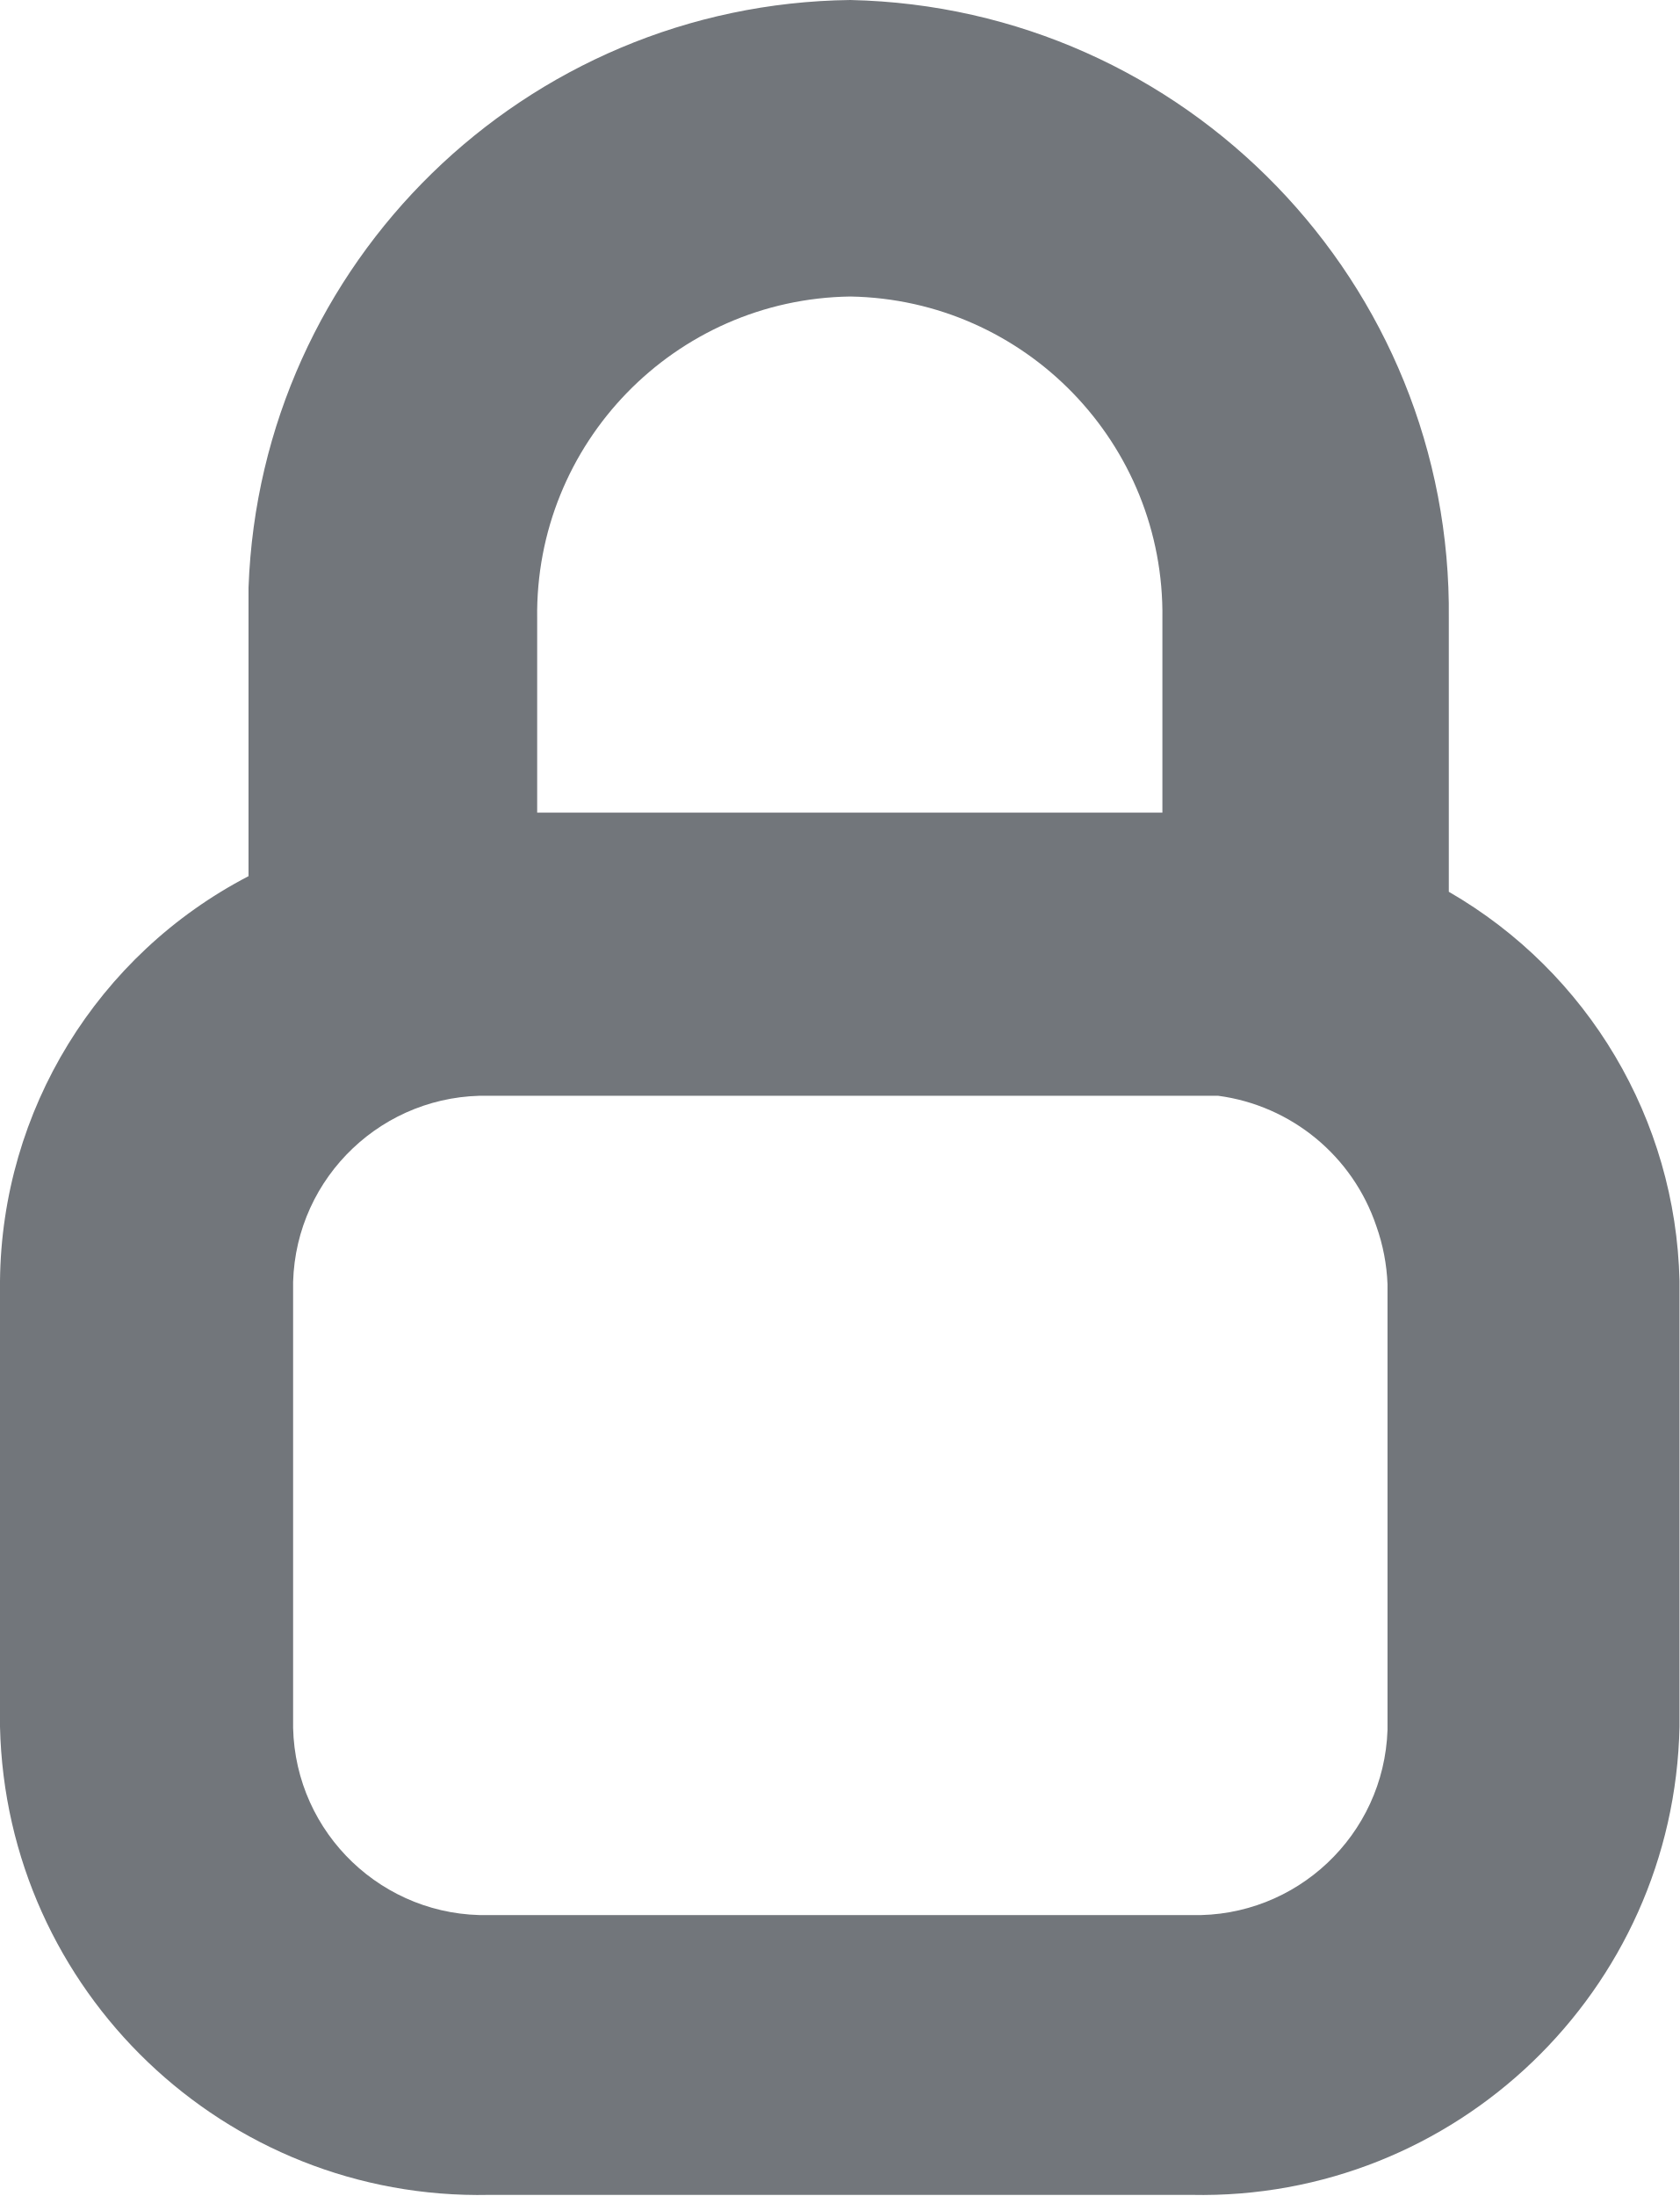
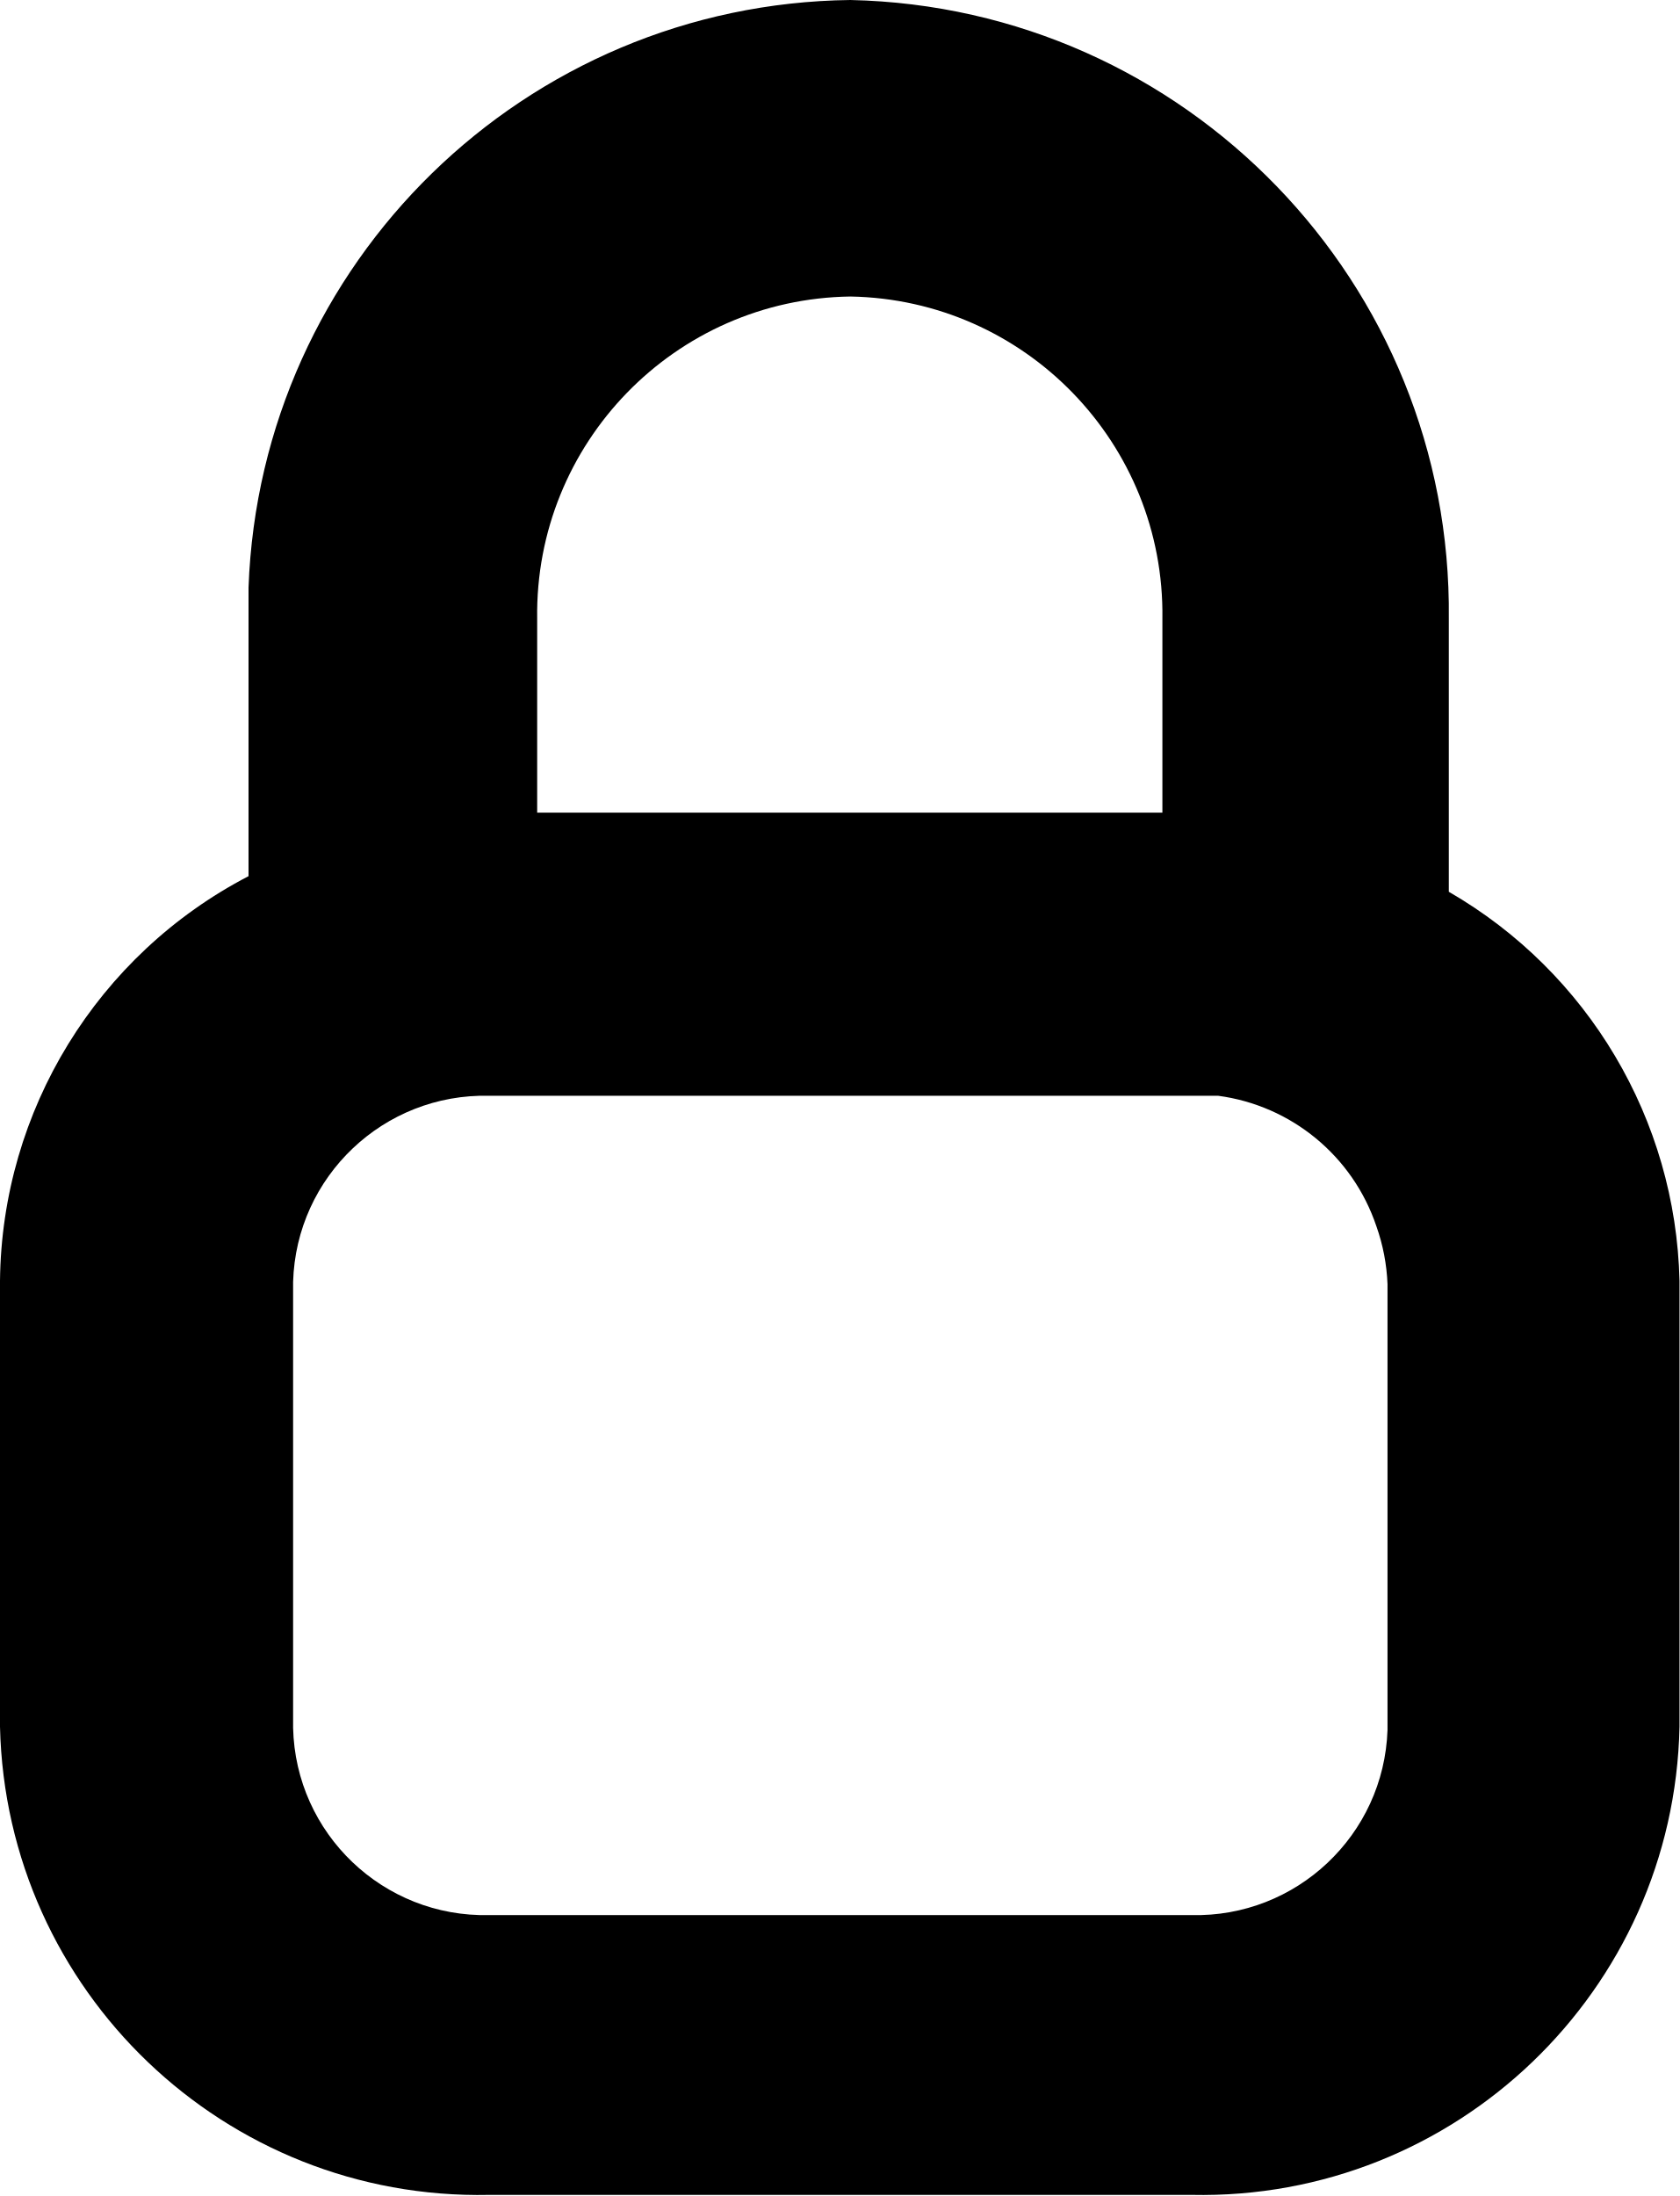
<svg xmlns="http://www.w3.org/2000/svg" viewBox="0 0 15.07 19.7">
  <g data-name="Layer 2">
-     <path d="M13 8V5.55A5.49 5.49 0 0 0 7.63 0a5.47 5.47 0 0 0-5.4 5.27v2.59A4.14 4.14 0 0 0 0 11.49v4a4.3 4.3 0 0 0 4.39 4.2h6.3a4.29 4.29 0 0 0 4.38-4.2v-4A4.14 4.14 0 0 0 13 8Zm-8.18-.71V5.55a2.85 2.85 0 0 1 2.81-2.89 2.85 2.85 0 0 1 2.8 2.89v1.74Zm5.87 2.54h.24A1.74 1.74 0 0 1 12.35 11a1.76 1.76 0 0 1 .1.52v4a1.72 1.72 0 0 1-1.76 1.66h-6.3a1.72 1.72 0 0 1-1.76-1.68v-4a1.72 1.72 0 0 1 1.76-1.67Z" style="fill:#72767b" data-name="Layer 1" />
+     <path d="M13 8V5.55A5.49 5.49 0 0 0 7.63 0a5.47 5.47 0 0 0-5.4 5.27v2.59A4.14 4.14 0 0 0 0 11.49v4a4.3 4.3 0 0 0 4.39 4.2h6.3a4.29 4.29 0 0 0 4.38-4.2v-4A4.14 4.14 0 0 0 13 8Zm-8.18-.71V5.55a2.85 2.85 0 0 1 2.81-2.89 2.85 2.85 0 0 1 2.8 2.89v1.74Zm5.87 2.54h.24A1.74 1.74 0 0 1 12.35 11a1.76 1.76 0 0 1 .1.52v4a1.72 1.72 0 0 1-1.76 1.66h-6.3a1.72 1.72 0 0 1-1.76-1.68v-4a1.72 1.72 0 0 1 1.76-1.67Z" fill="currentColor" data-name="Layer 1" />
  </g>
</svg>
